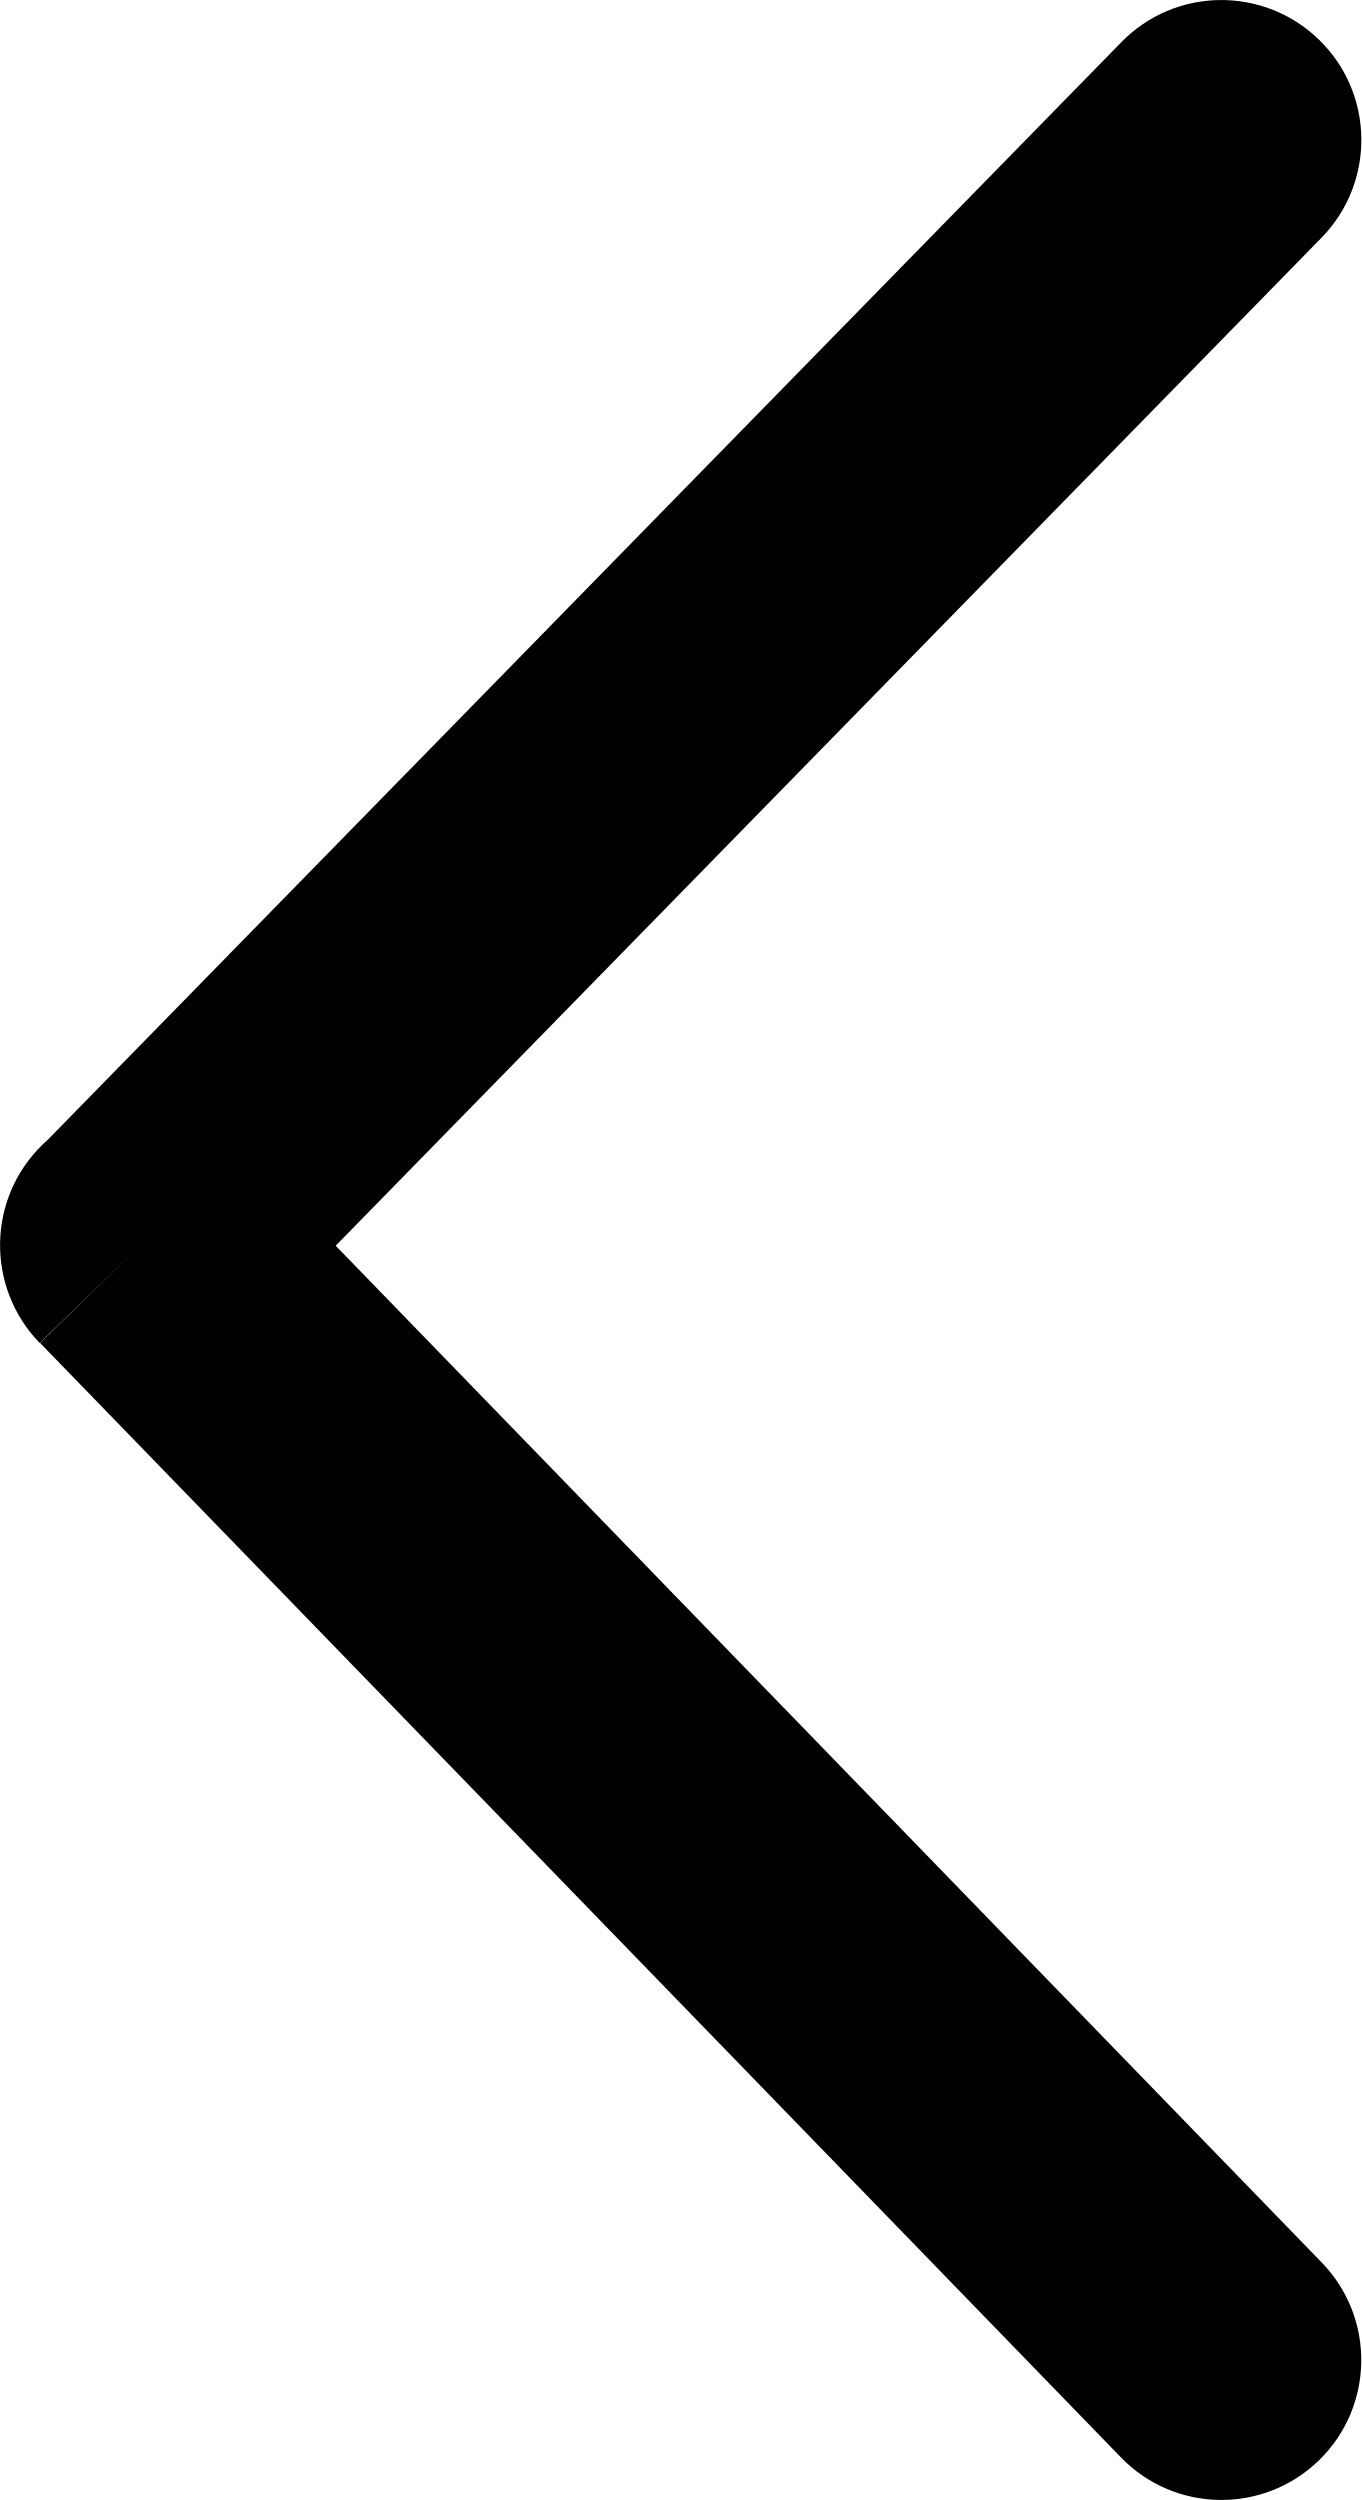
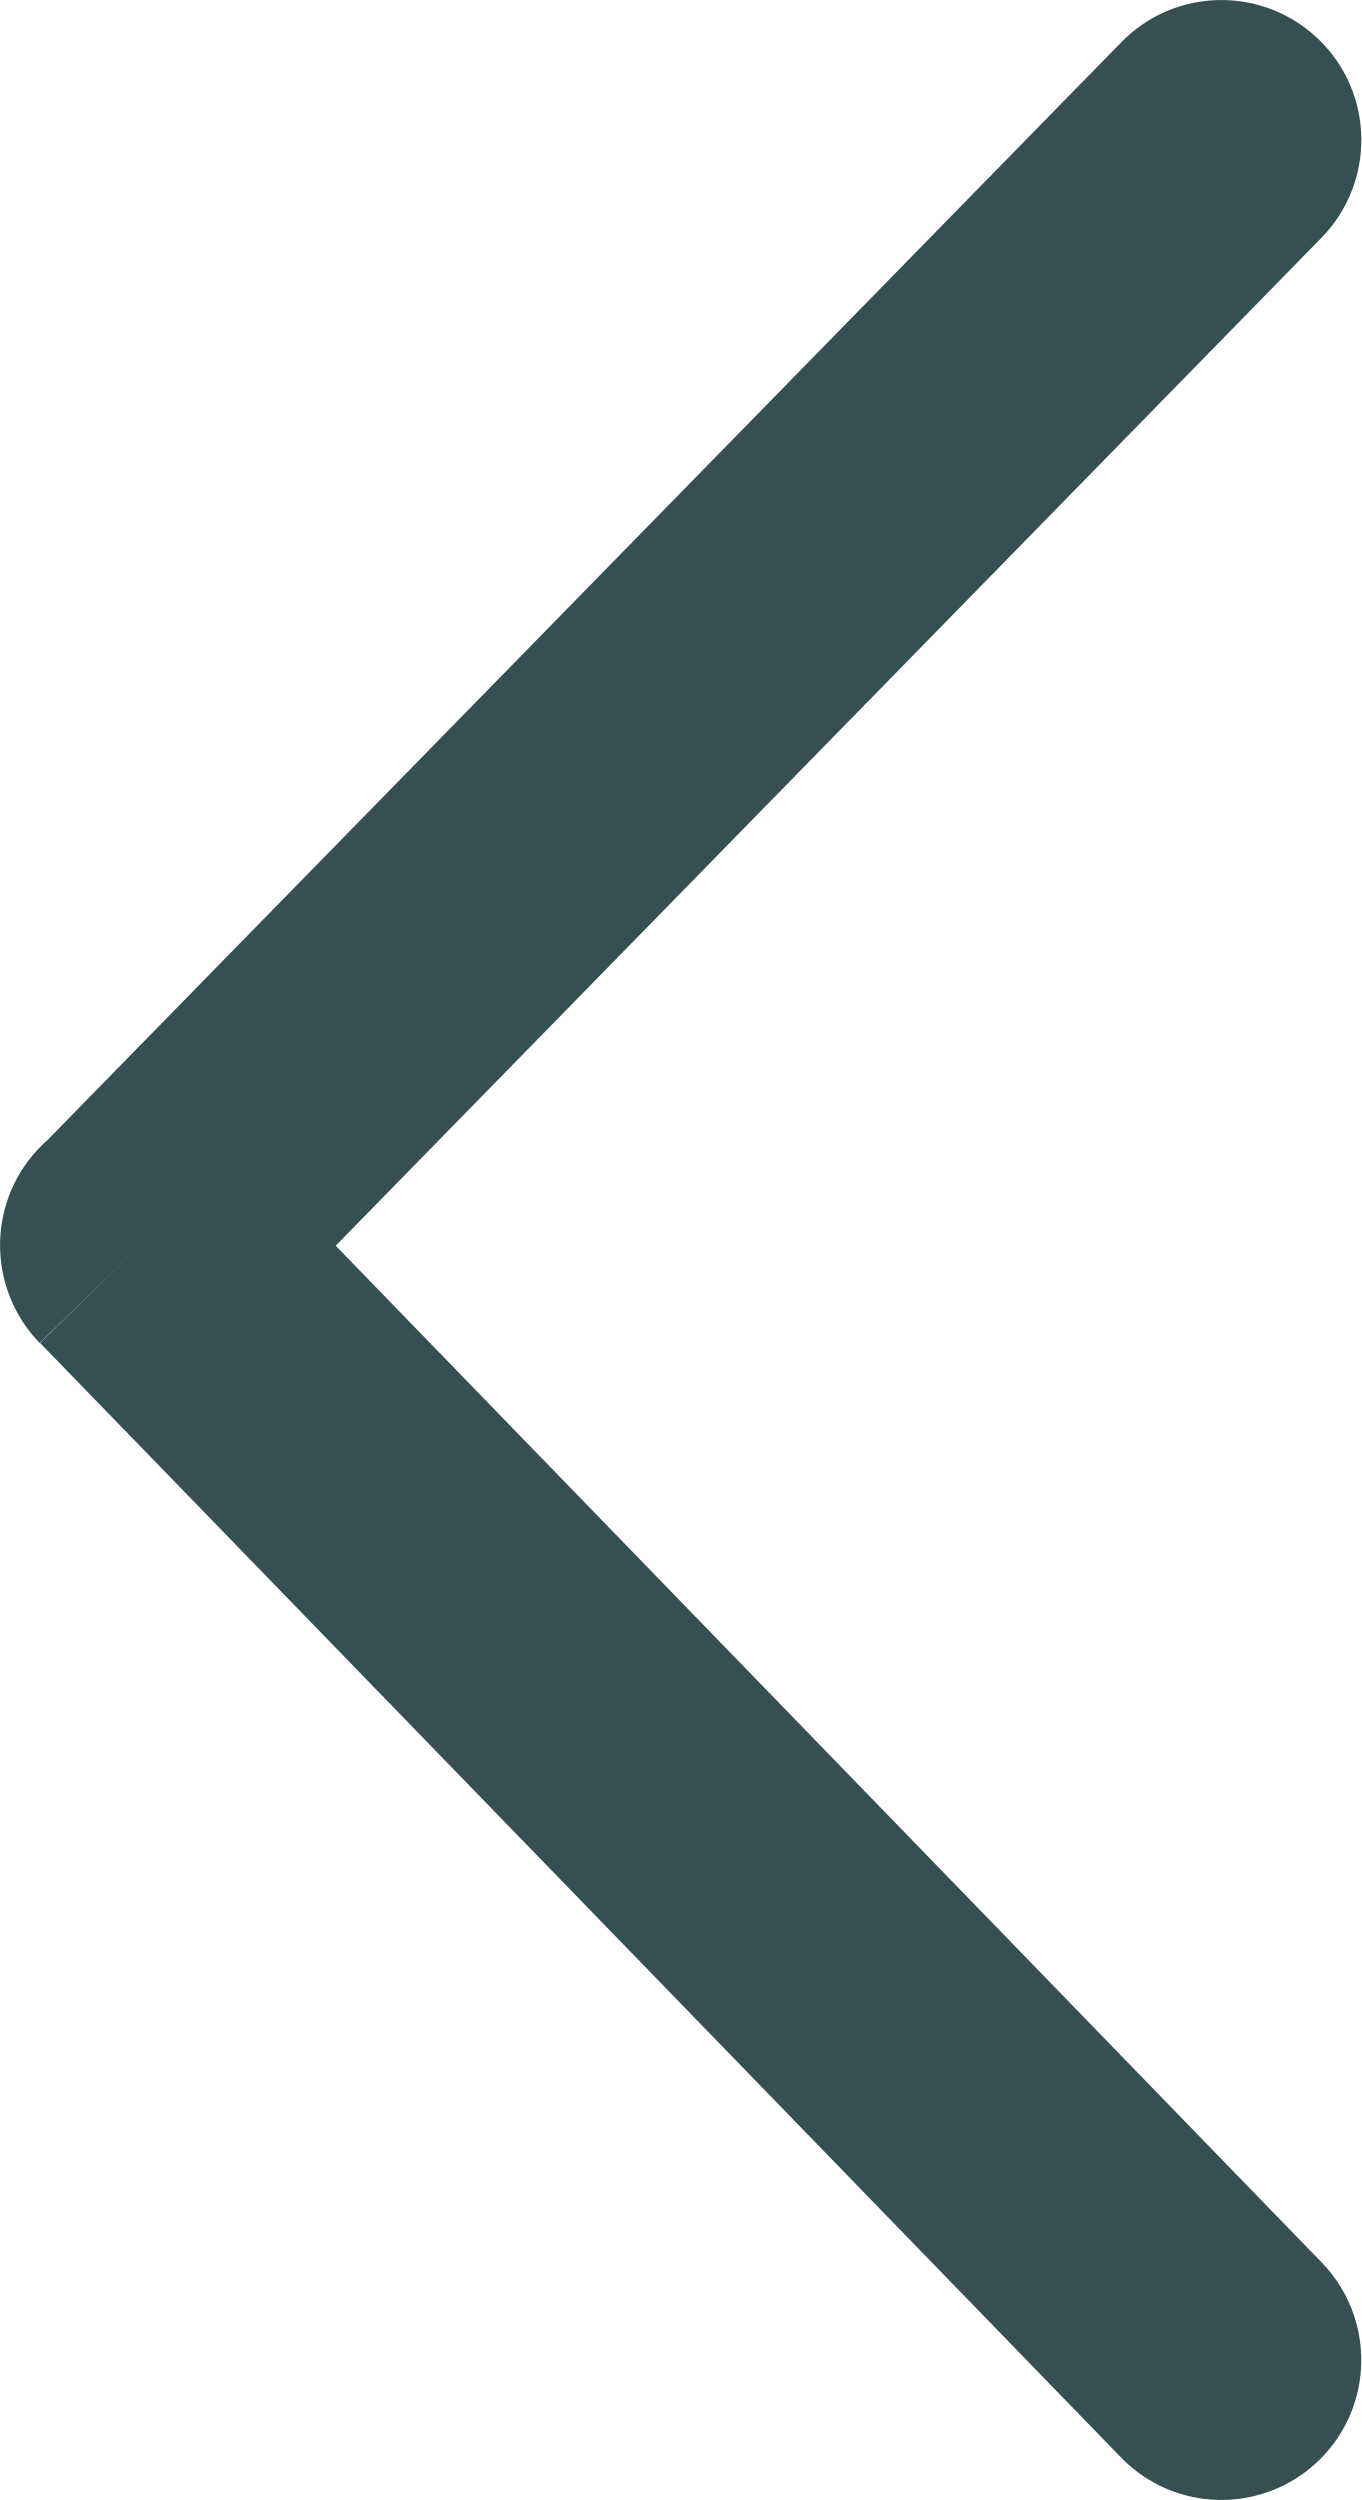
- <svg xmlns="http://www.w3.org/2000/svg" version="1.1" id="Layer_1" x="0px" y="0px" viewBox="0 0 66.91 122.88" style="enable-background:new 0 0 66.91 122.88" xml:space="preserve">
-   <g>
-     <path d="M64.96,111.2c2.65,2.73,2.59,7.08-0.13,9.73c-2.73,2.65-7.08,2.59-9.73-0.14L1.97,66.01l4.93-4.8l-4.95,4.8 c-2.65-2.74-2.59-7.1,0.15-9.76c0.08-0.08,0.16-0.15,0.24-0.22L55.1,2.09c2.65-2.73,7-2.79,9.73-0.14 c2.73,2.65,2.78,7.01,0.13,9.73L16.5,61.23L64.96,111.2L64.96,111.2L64.96,111.2z" />
+ <svg xmlns="http://www.w3.org/2000/svg" enable-background="new 0 0 66.91 122.88" version="1.1" viewBox="0 0 66.91 122.88" xml:space="preserve">
+   <g fill="#354f52">
+     <path d="m64.96 111.2c2.65 2.73 2.59 7.08-0.13 9.73-2.73 2.65-7.08 2.59-9.73-0.14l-53.13-54.78 4.93-4.8-4.95 4.8c-2.65-2.74-2.59-7.1 0.15-9.76 0.08-0.08 0.16-0.15 0.24-0.22l52.76-53.94c2.65-2.73 7-2.79 9.73-0.14s2.78 7.01 0.13 9.73l-48.46 49.55 48.46 49.97z" fill="#354f52" />
  </g>
</svg>
